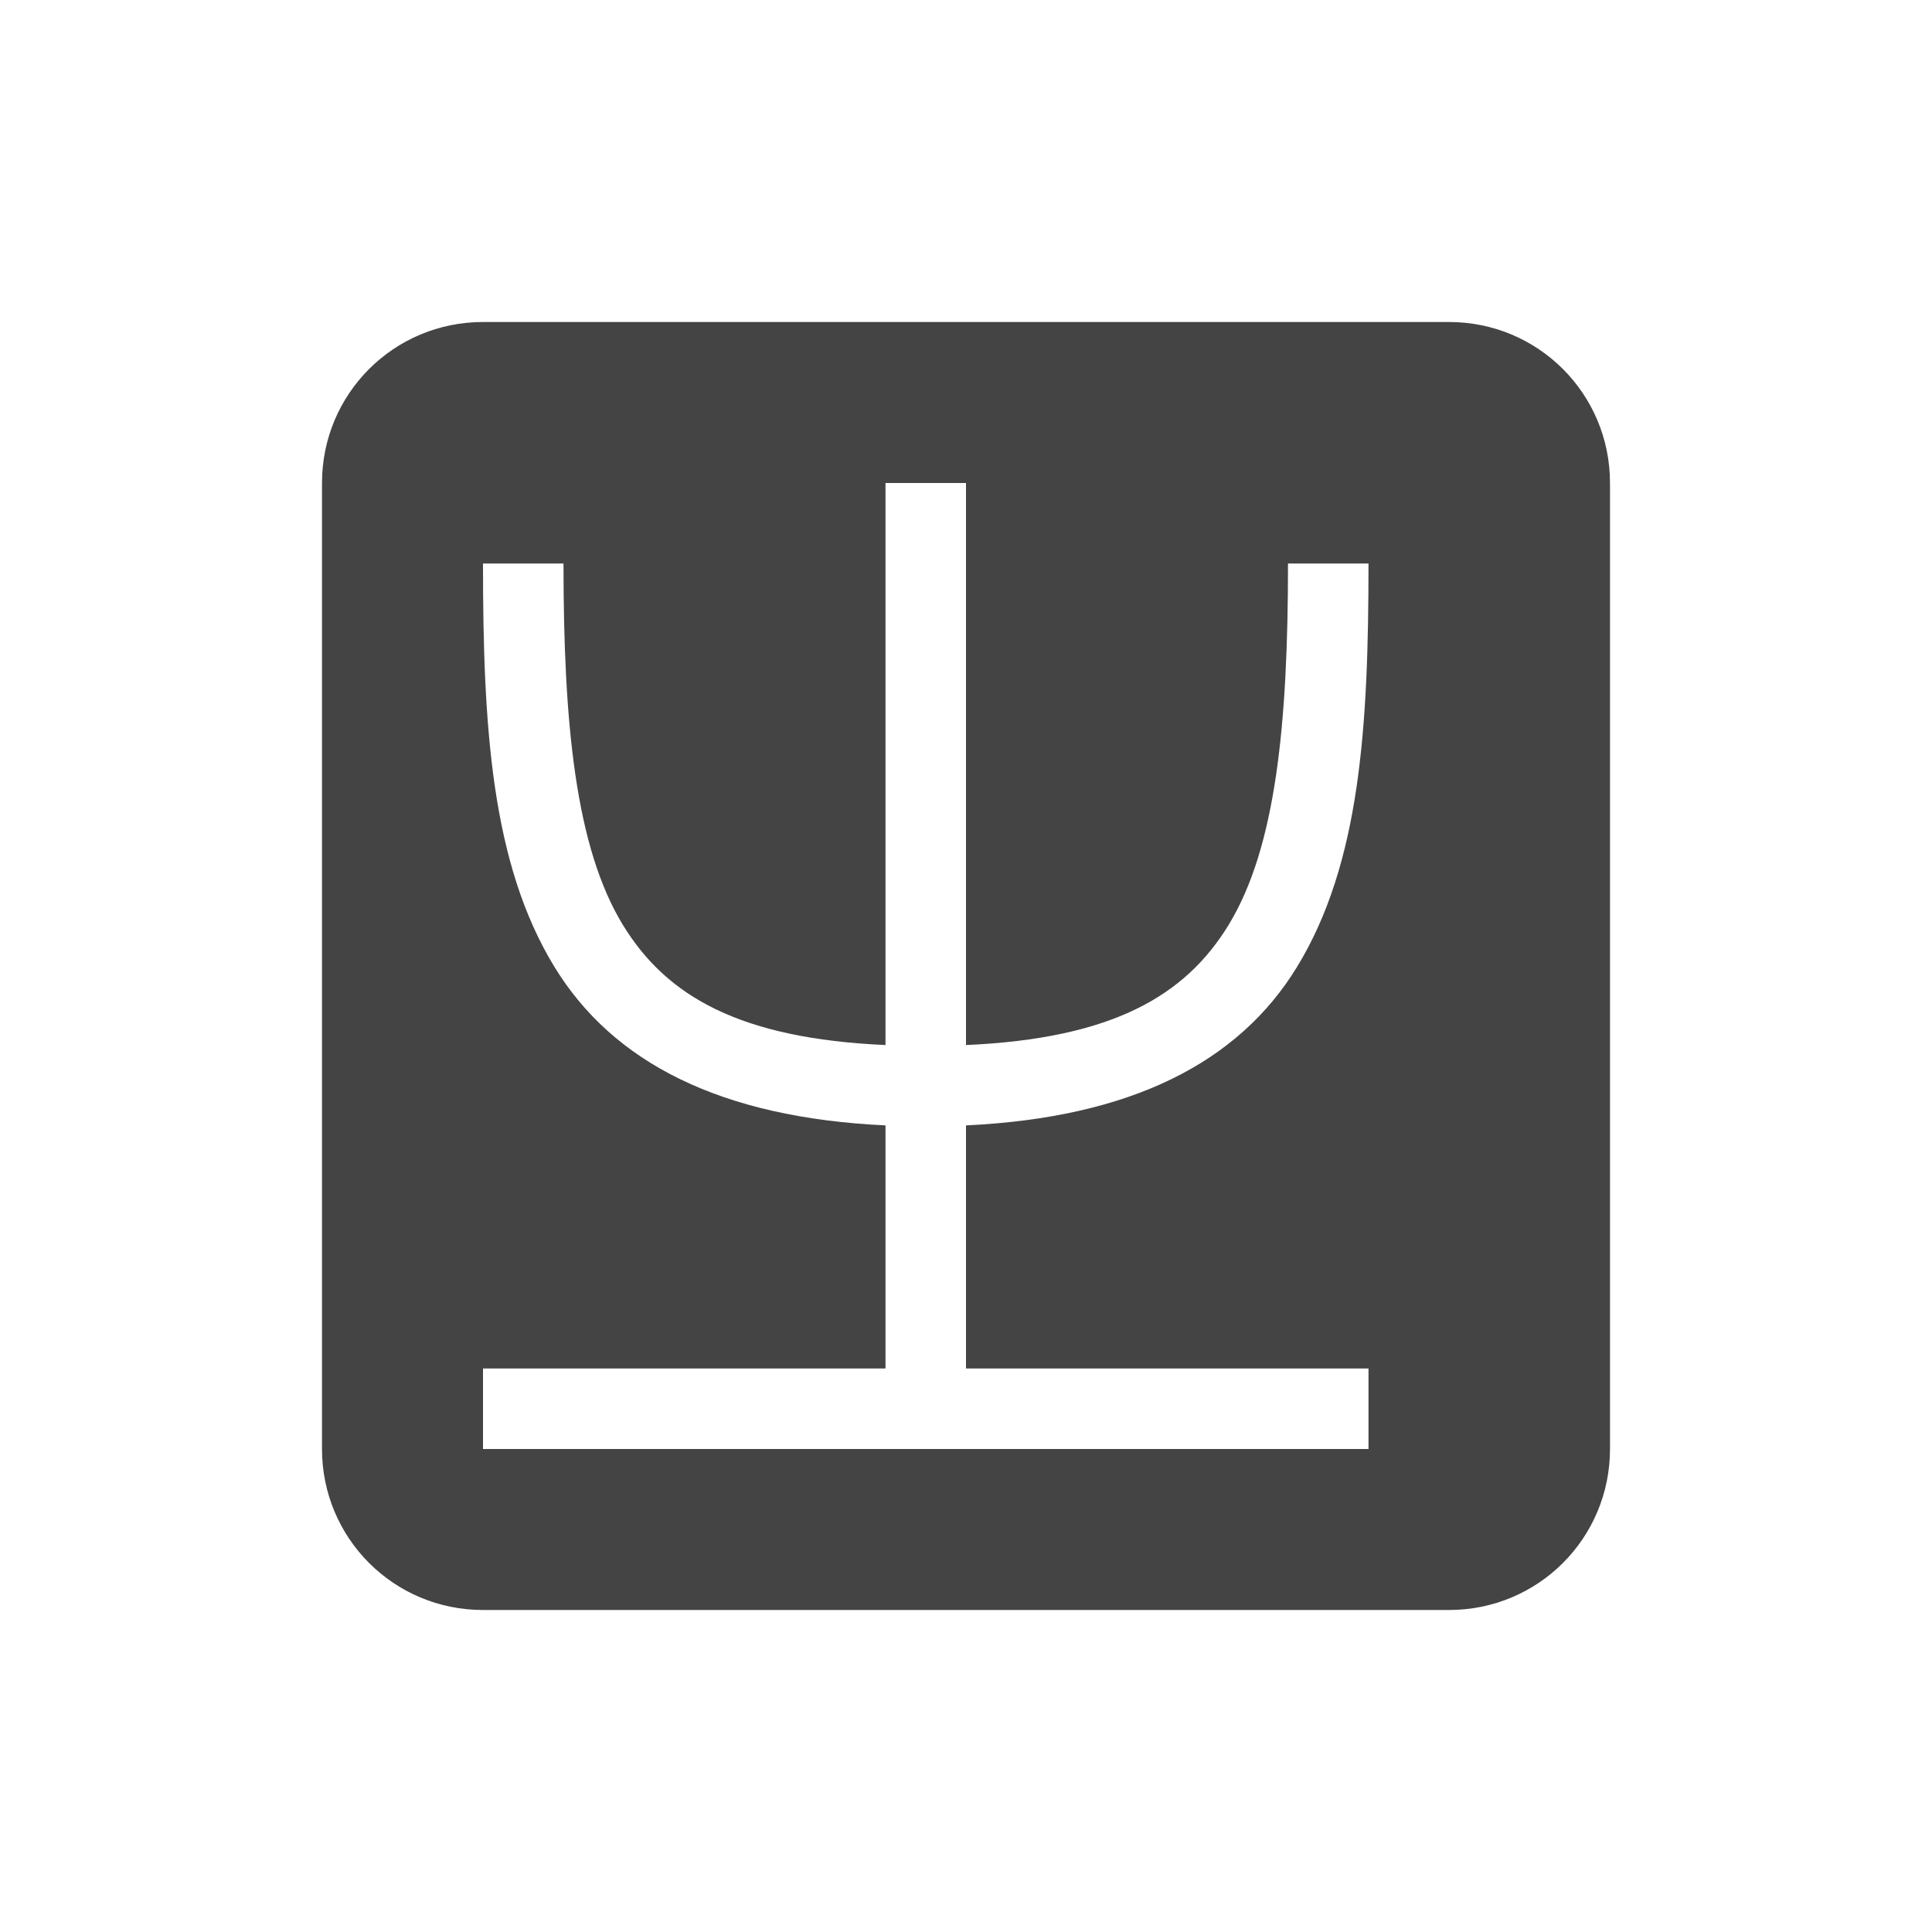
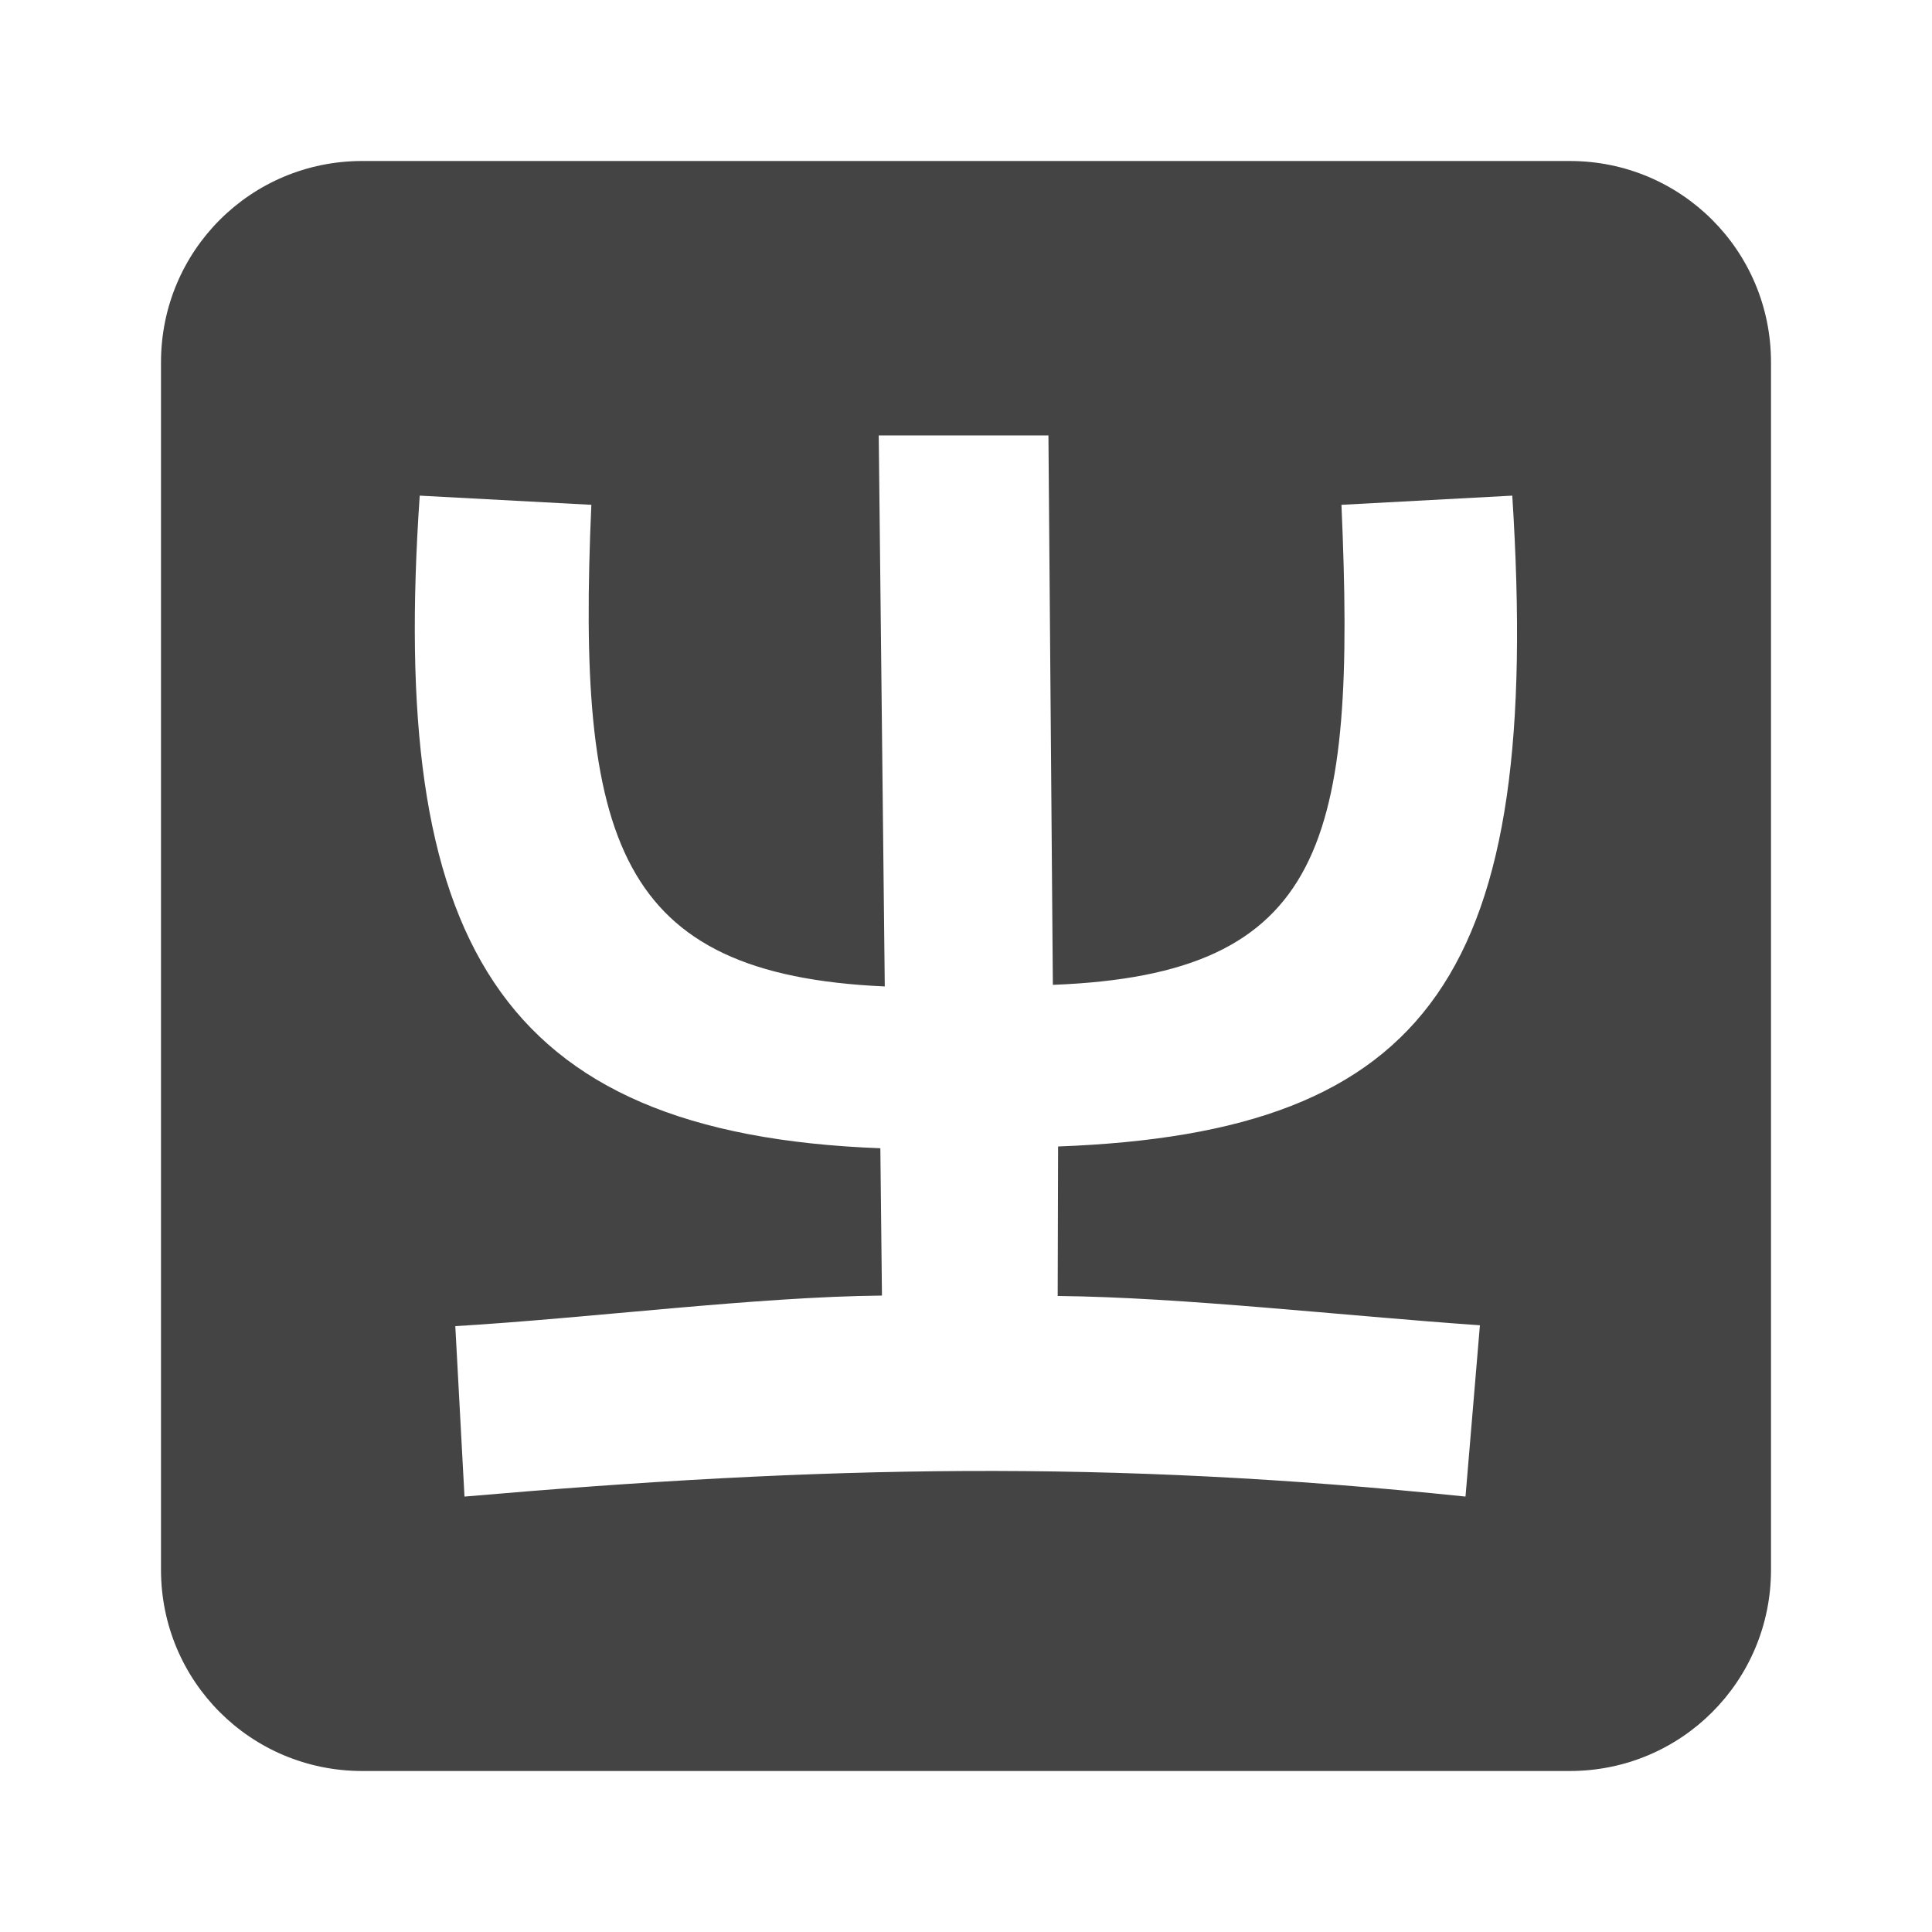
- <svg xmlns="http://www.w3.org/2000/svg" width="24" height="24" version="1.1">
+ <svg xmlns="http://www.w3.org/2000/svg" width="24" height="24" version="1.1" viewBox="0 0 24 24">
  <defs>
    <style id="current-color-scheme" type="text/css">
-    .ColorScheme-Text { color:#444444; } .ColorScheme-Highlight { color:#4285f4; } .ColorScheme-NeutralText { color:#ff9800; } .ColorScheme-PositiveText { color:#4caf50; } .ColorScheme-NegativeText { color:#f44336; }
+    .ColorScheme-Text { color:#444444; }
  </style>
  </defs>
-   <g transform="matrix(1,0,0,1,4,4)">
-     <path class="ColorScheme-Text" d="M 2,0 C 0.892,0 0,0.892 0,2 V 14 C 0,15.108 0.892,16 2,16 H 14 C 15.108,16 16,15.108 16,14 V 2 C 16,0.892 15.108,0 14,0 Z M 7,2 H 8 V 8.982 C 9.811,8.901 10.721,8.376 11.262,7.49 11.852,6.525 12,4.979 12,3 H 13 C 13,5.021 12.898,6.725 12.113,8.01 11.387,9.199 10.05,9.884 8,9.98 V 13 H 13 V 14 H 2 V 13 H 7 V 9.98 C 4.95,9.884 3.613,9.199 2.887,8.01 2.102,6.725 2,5.021 2,3 H 3 C 3,4.979 3.148,6.525 3.738,7.49 4.279,8.376 5.189,8.901 7,8.982 Z" style="fill:currentColor" />
+   <g transform="translate(2 2)">
+     <path fill-rule="evenodd" class="ColorScheme-Text" style="fill:currentColor" d="M2.5 0C1.115 0 0 1.115 0 2.5V17.5C0 18.885 1.115 20 2.5 20H17.5C18.885 20 20 18.885 20 17.5V2.5C20 1.115 18.885 0 17.5 0ZM11.139 14.099C12.695 14.115 14.684 14.345 16.384 14.463L16.205 16.591C11.755 16.129 8.22 16.206 3.77 16.591L3.656 14.474C5.361 14.371 7.395 14.109 8.956 14.094L8.936 12.264C4.144 12.084 2.836 9.649 3.214 4.157L5.346 4.271C5.162 8.439 5.655 10.105 8.991 10.254L8.916 3.409H11.024L11.079 10.234C14.48 10.105 14.848 8.454 14.664 4.271L16.786 4.157C17.164 10.08 15.788 12.069 11.144 12.242L11.139 14.099Z" />
  </g>
</svg>
